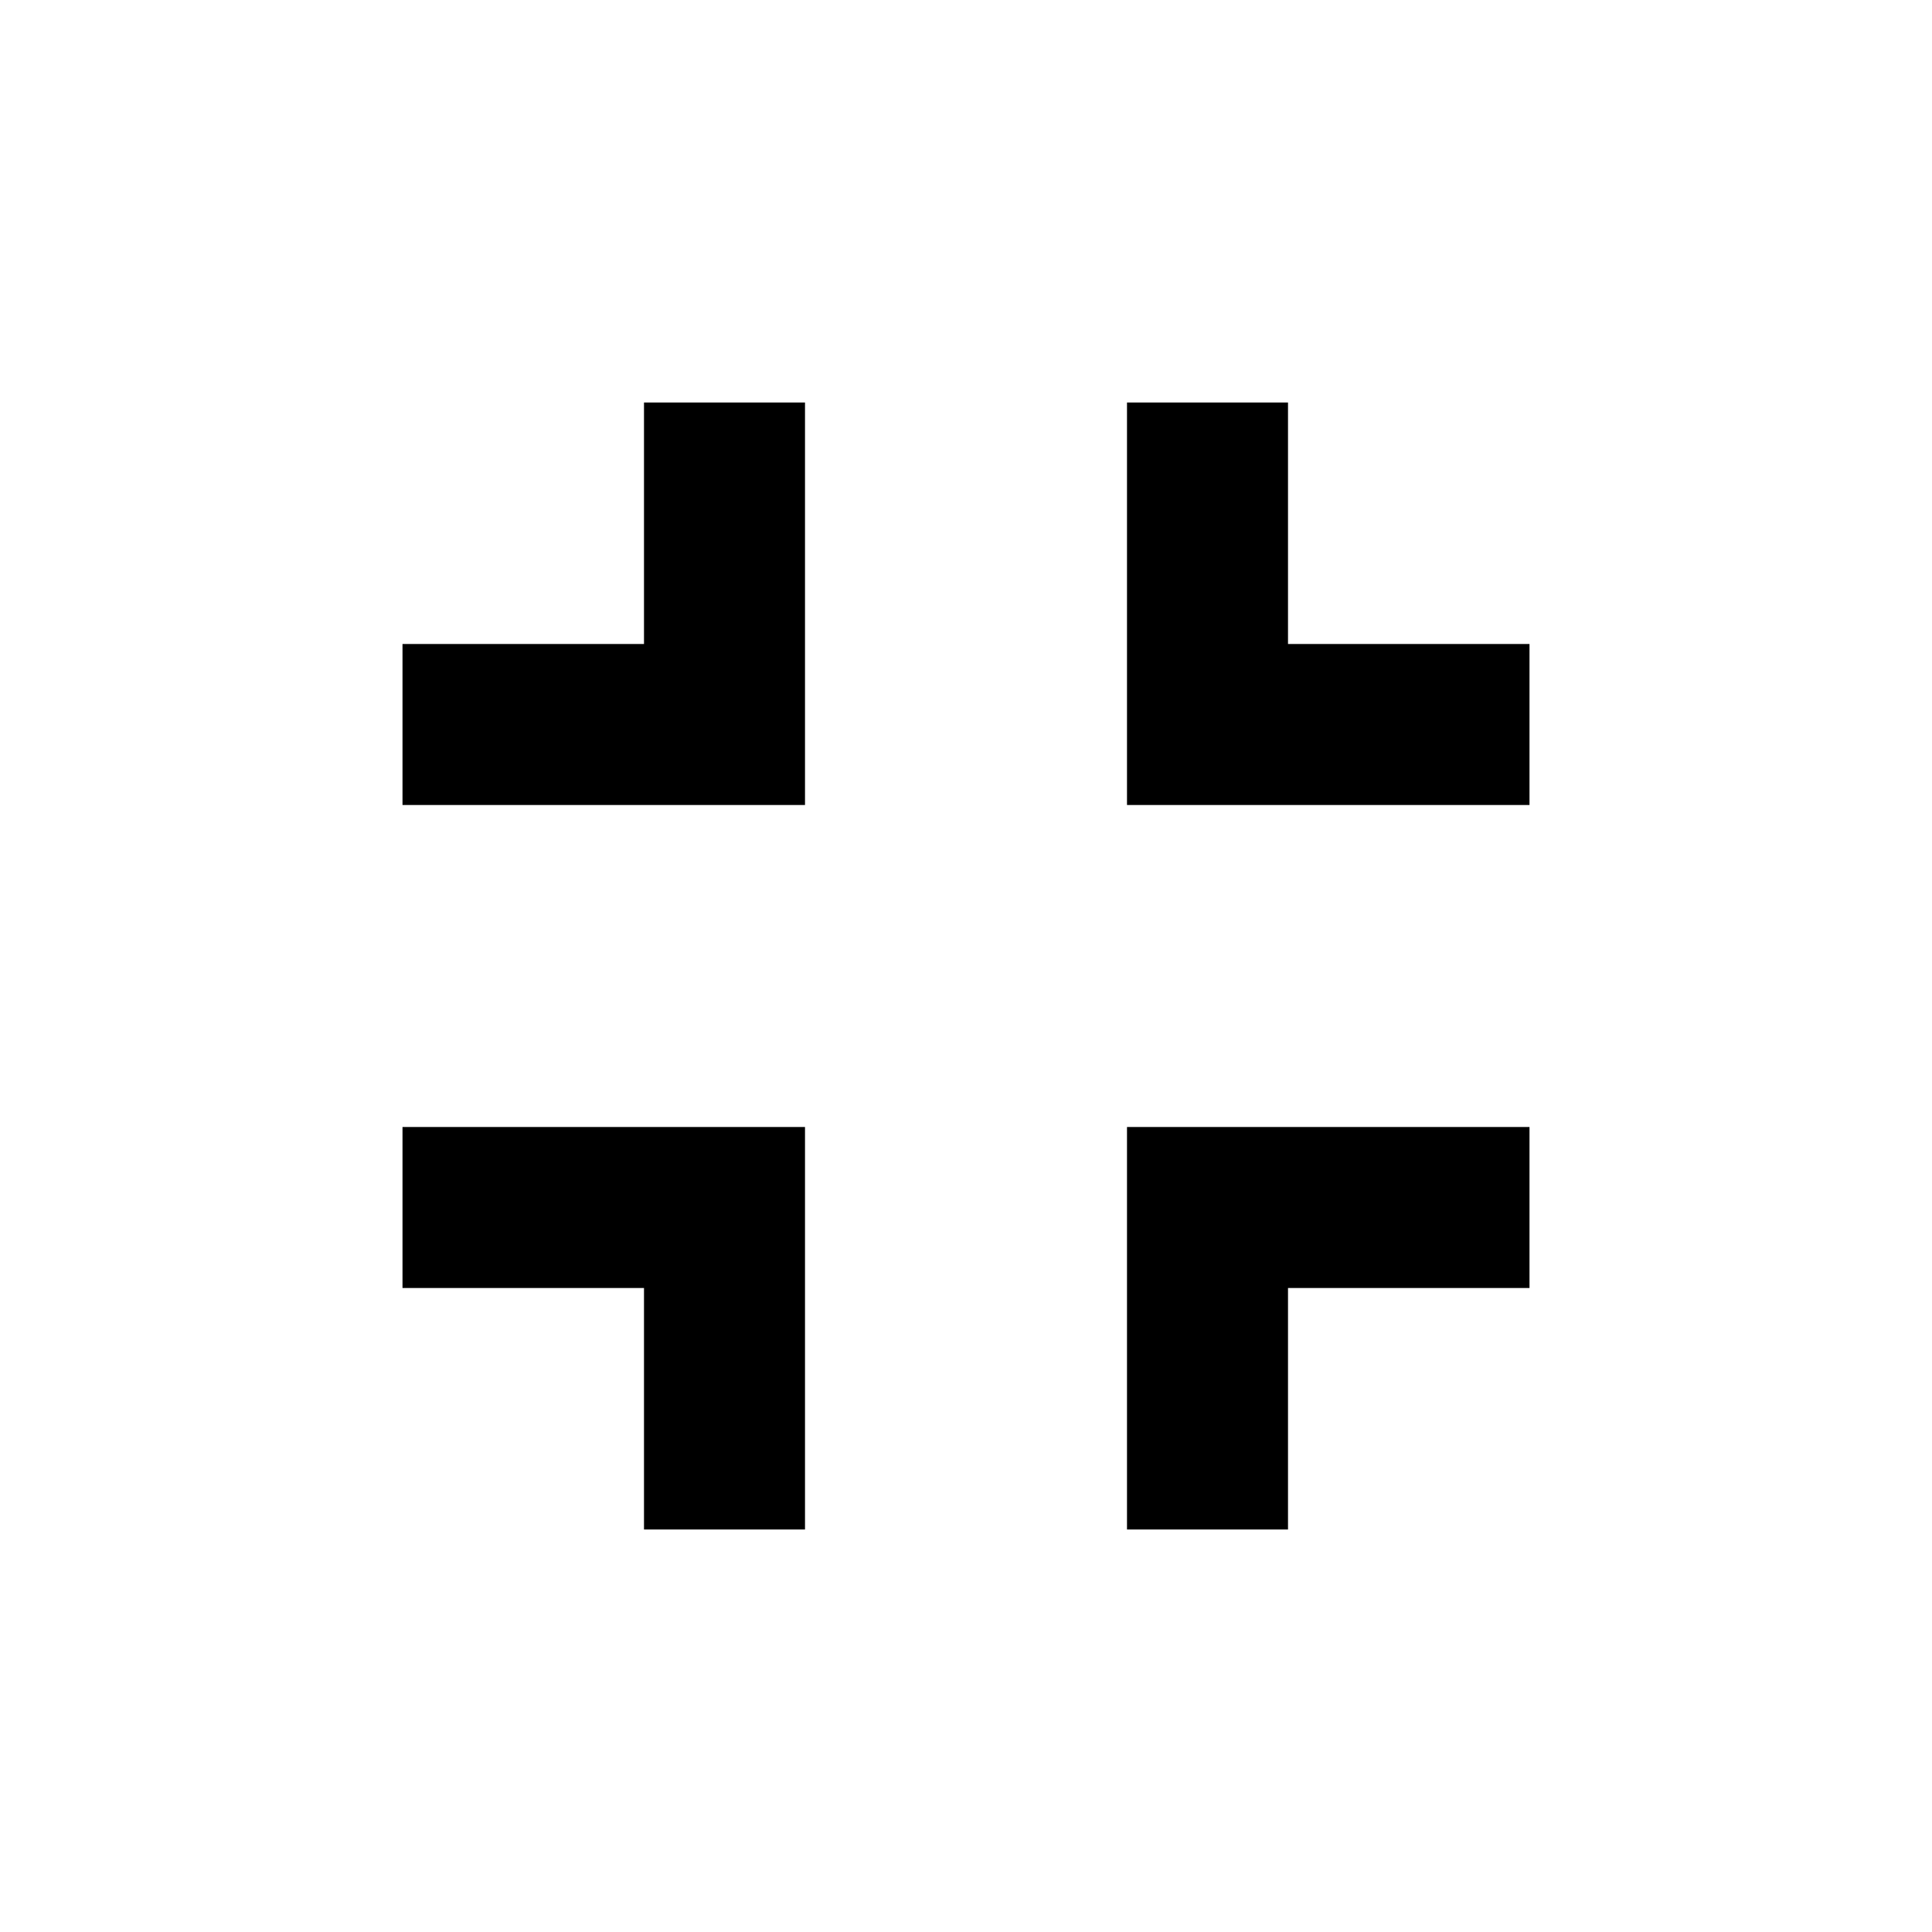
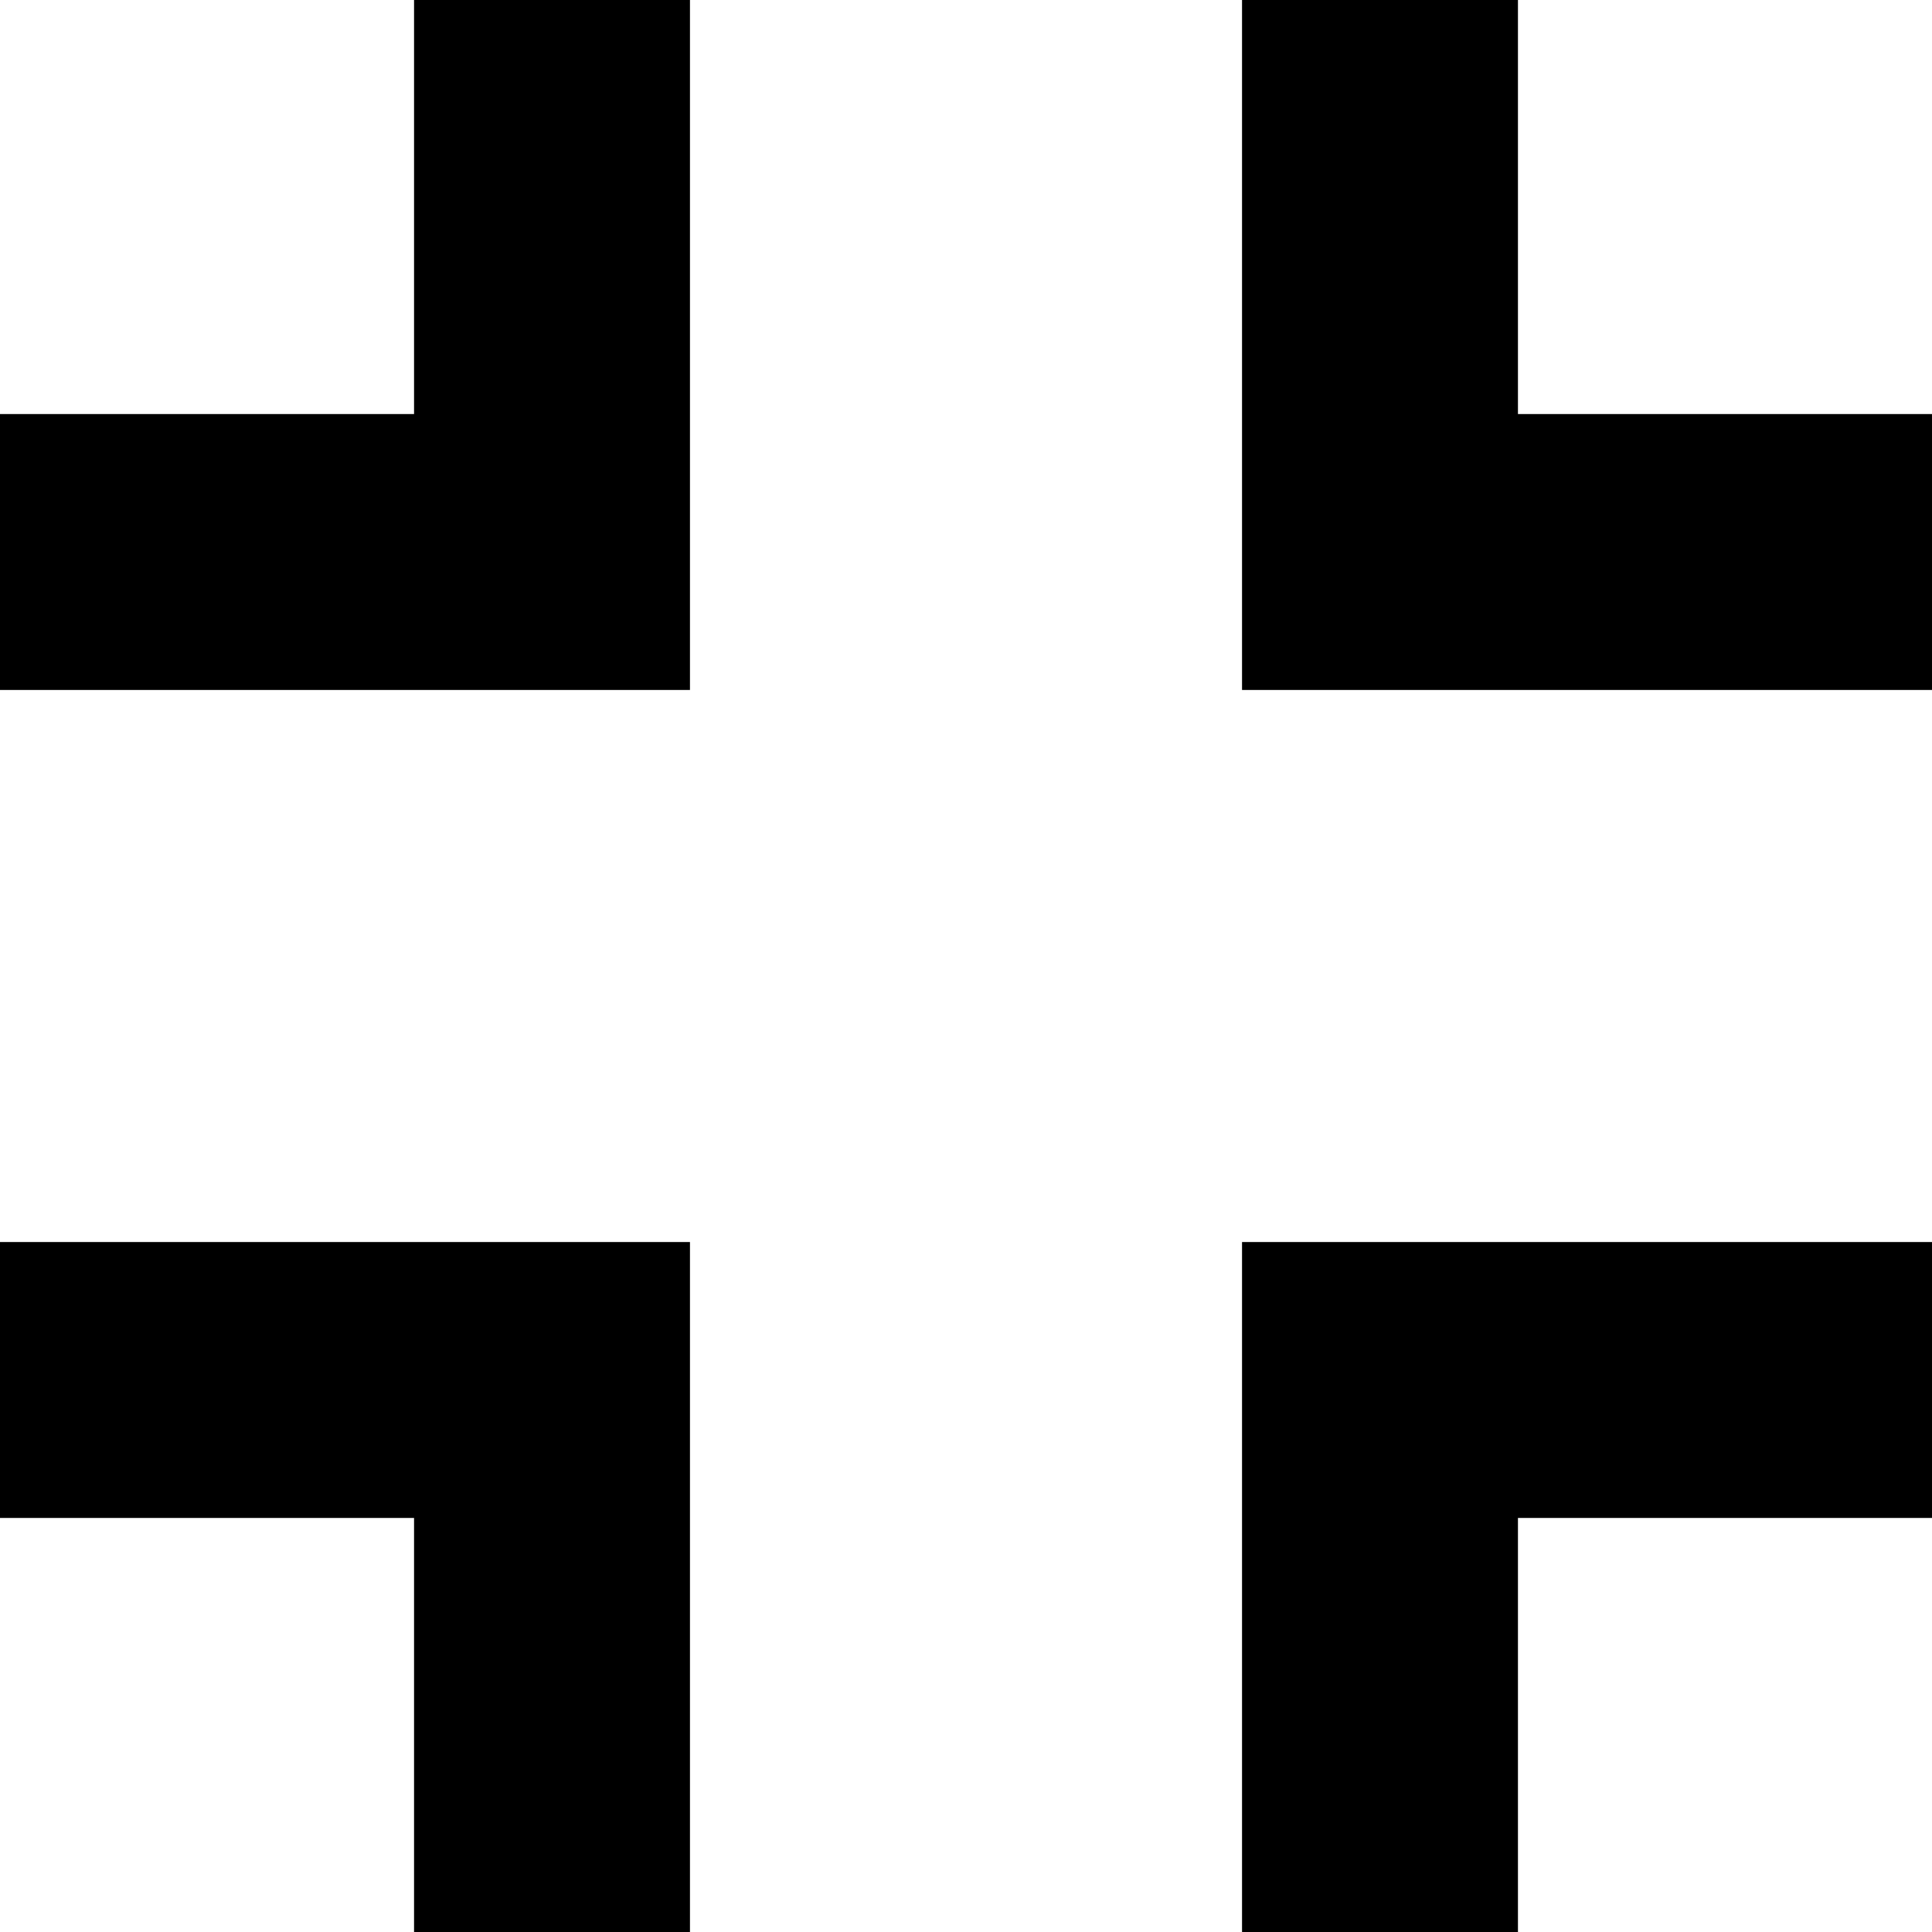
- <svg xmlns="http://www.w3.org/2000/svg" width="24" height="24" viewBox="0 0 24 24">
-   <path d="M0 0h24v24H0z" fill="none" />
-   <path d="M5 16h3v3h2v-5H5v2zm3-8H5v2h5V5H8v3zm6 11h2v-3h3v-2h-5v5zm2-11V5h-2v5h5V8h-3z" />
+ <svg xmlns="http://www.w3.org/2000/svg" style="isolation:isolate" viewBox="0 0 16 16" width="16" height="16">
+   <path d=" M 0 12.571 L 3.429 12.571 L 3.429 16 L 5.714 16 L 5.714 10.286 L 0 10.286 L 0 12.571 Z  M 3.429 3.429 L 0 3.429 L 0 5.714 L 5.714 5.714 L 5.714 0 L 3.429 0 L 3.429 3.429 Z  M 10.286 16 L 12.571 16 L 12.571 12.571 L 16 12.571 L 16 10.286 L 10.286 10.286 L 10.286 16 Z  M 12.571 3.429 L 12.571 0 L 10.286 0 L 10.286 5.714 L 16 5.714 L 16 3.429 L 12.571 3.429 Z " fill="rgb(0,0,0)" />
</svg>
